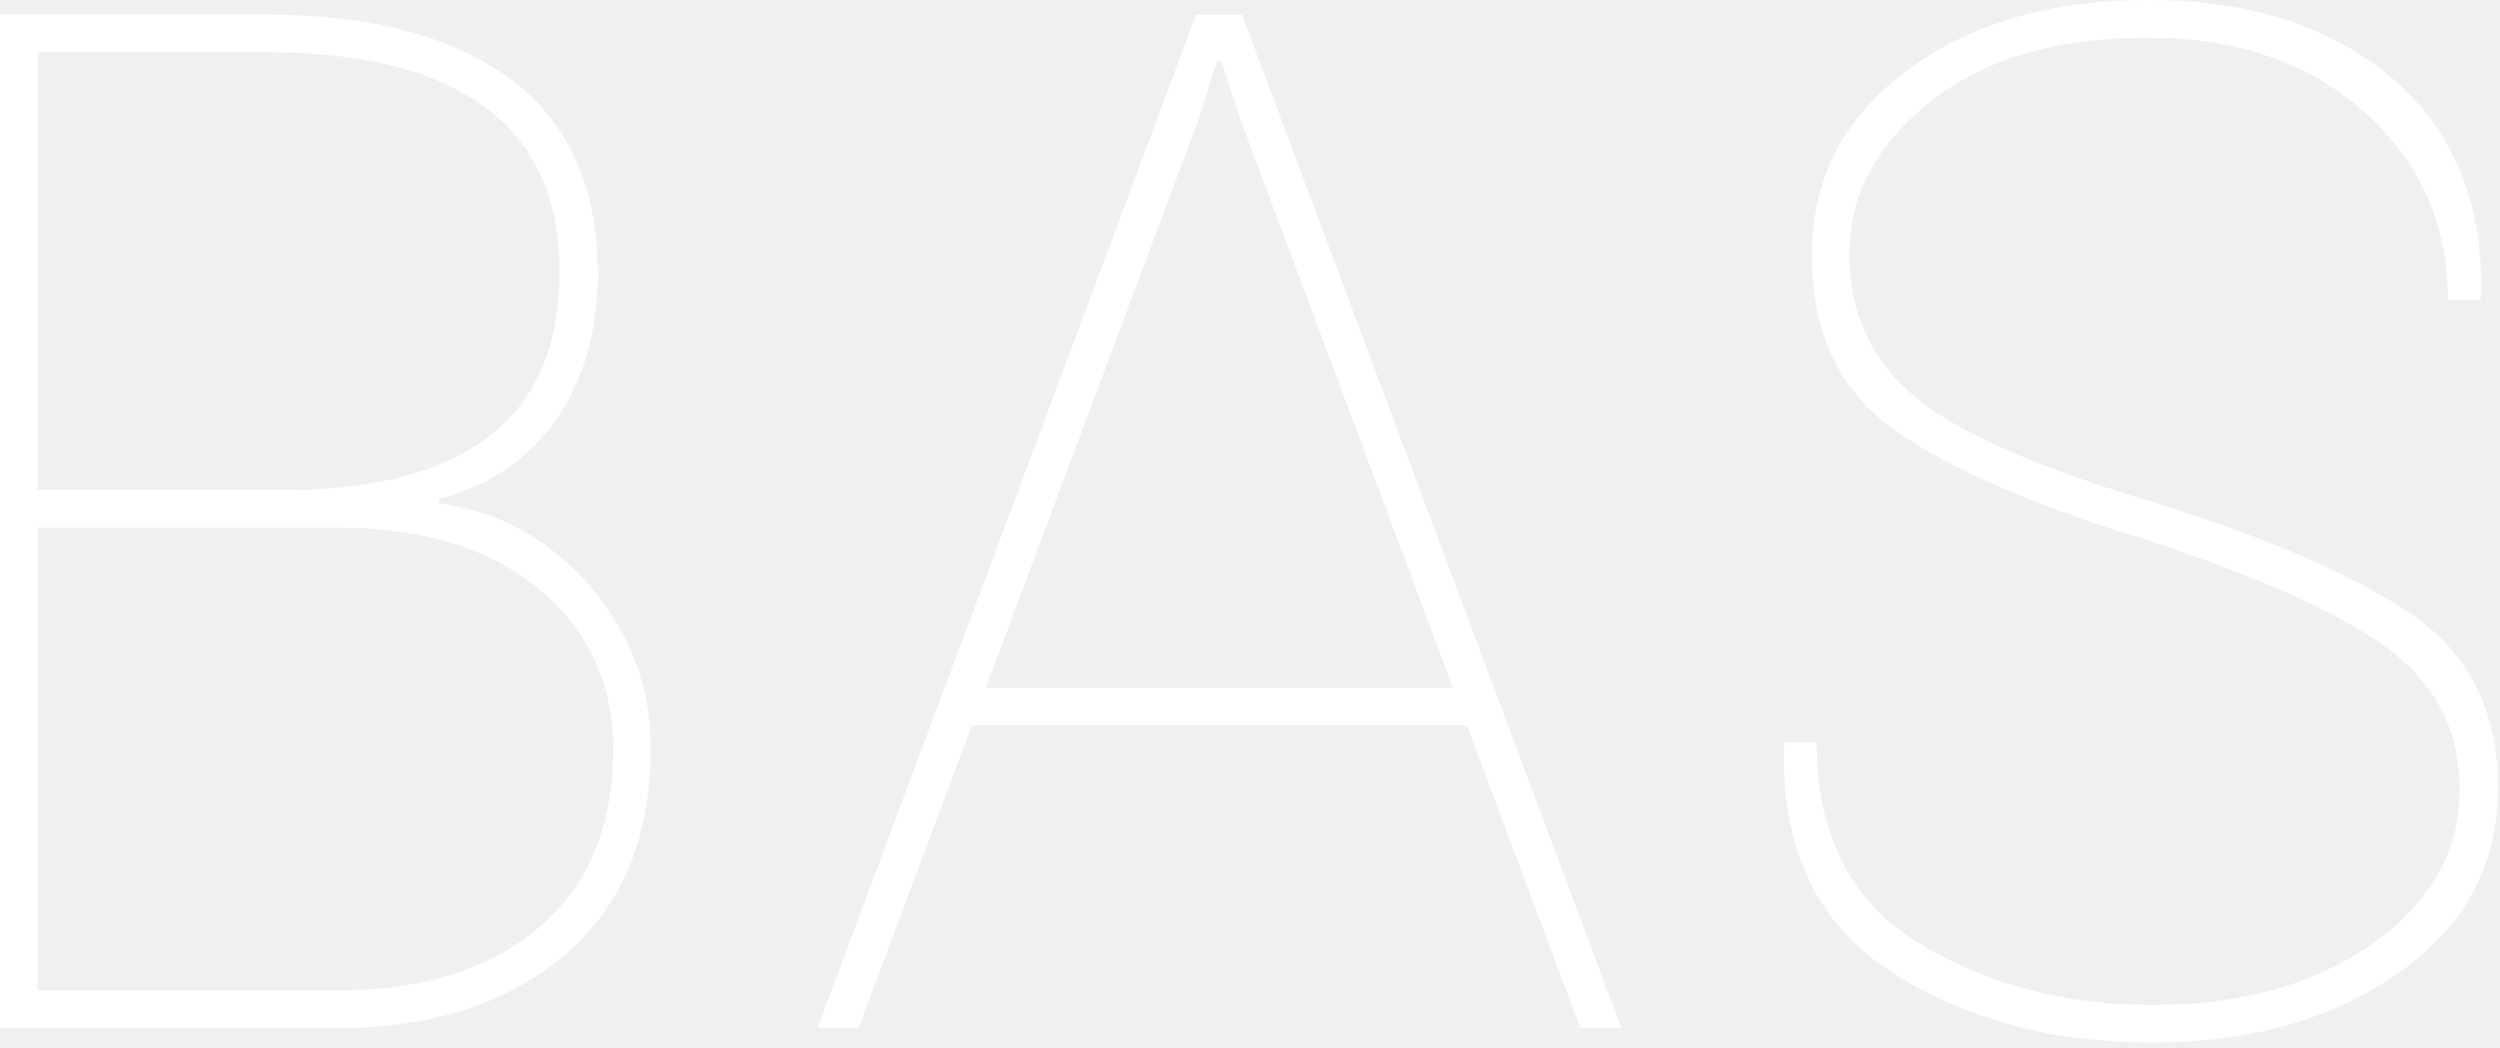
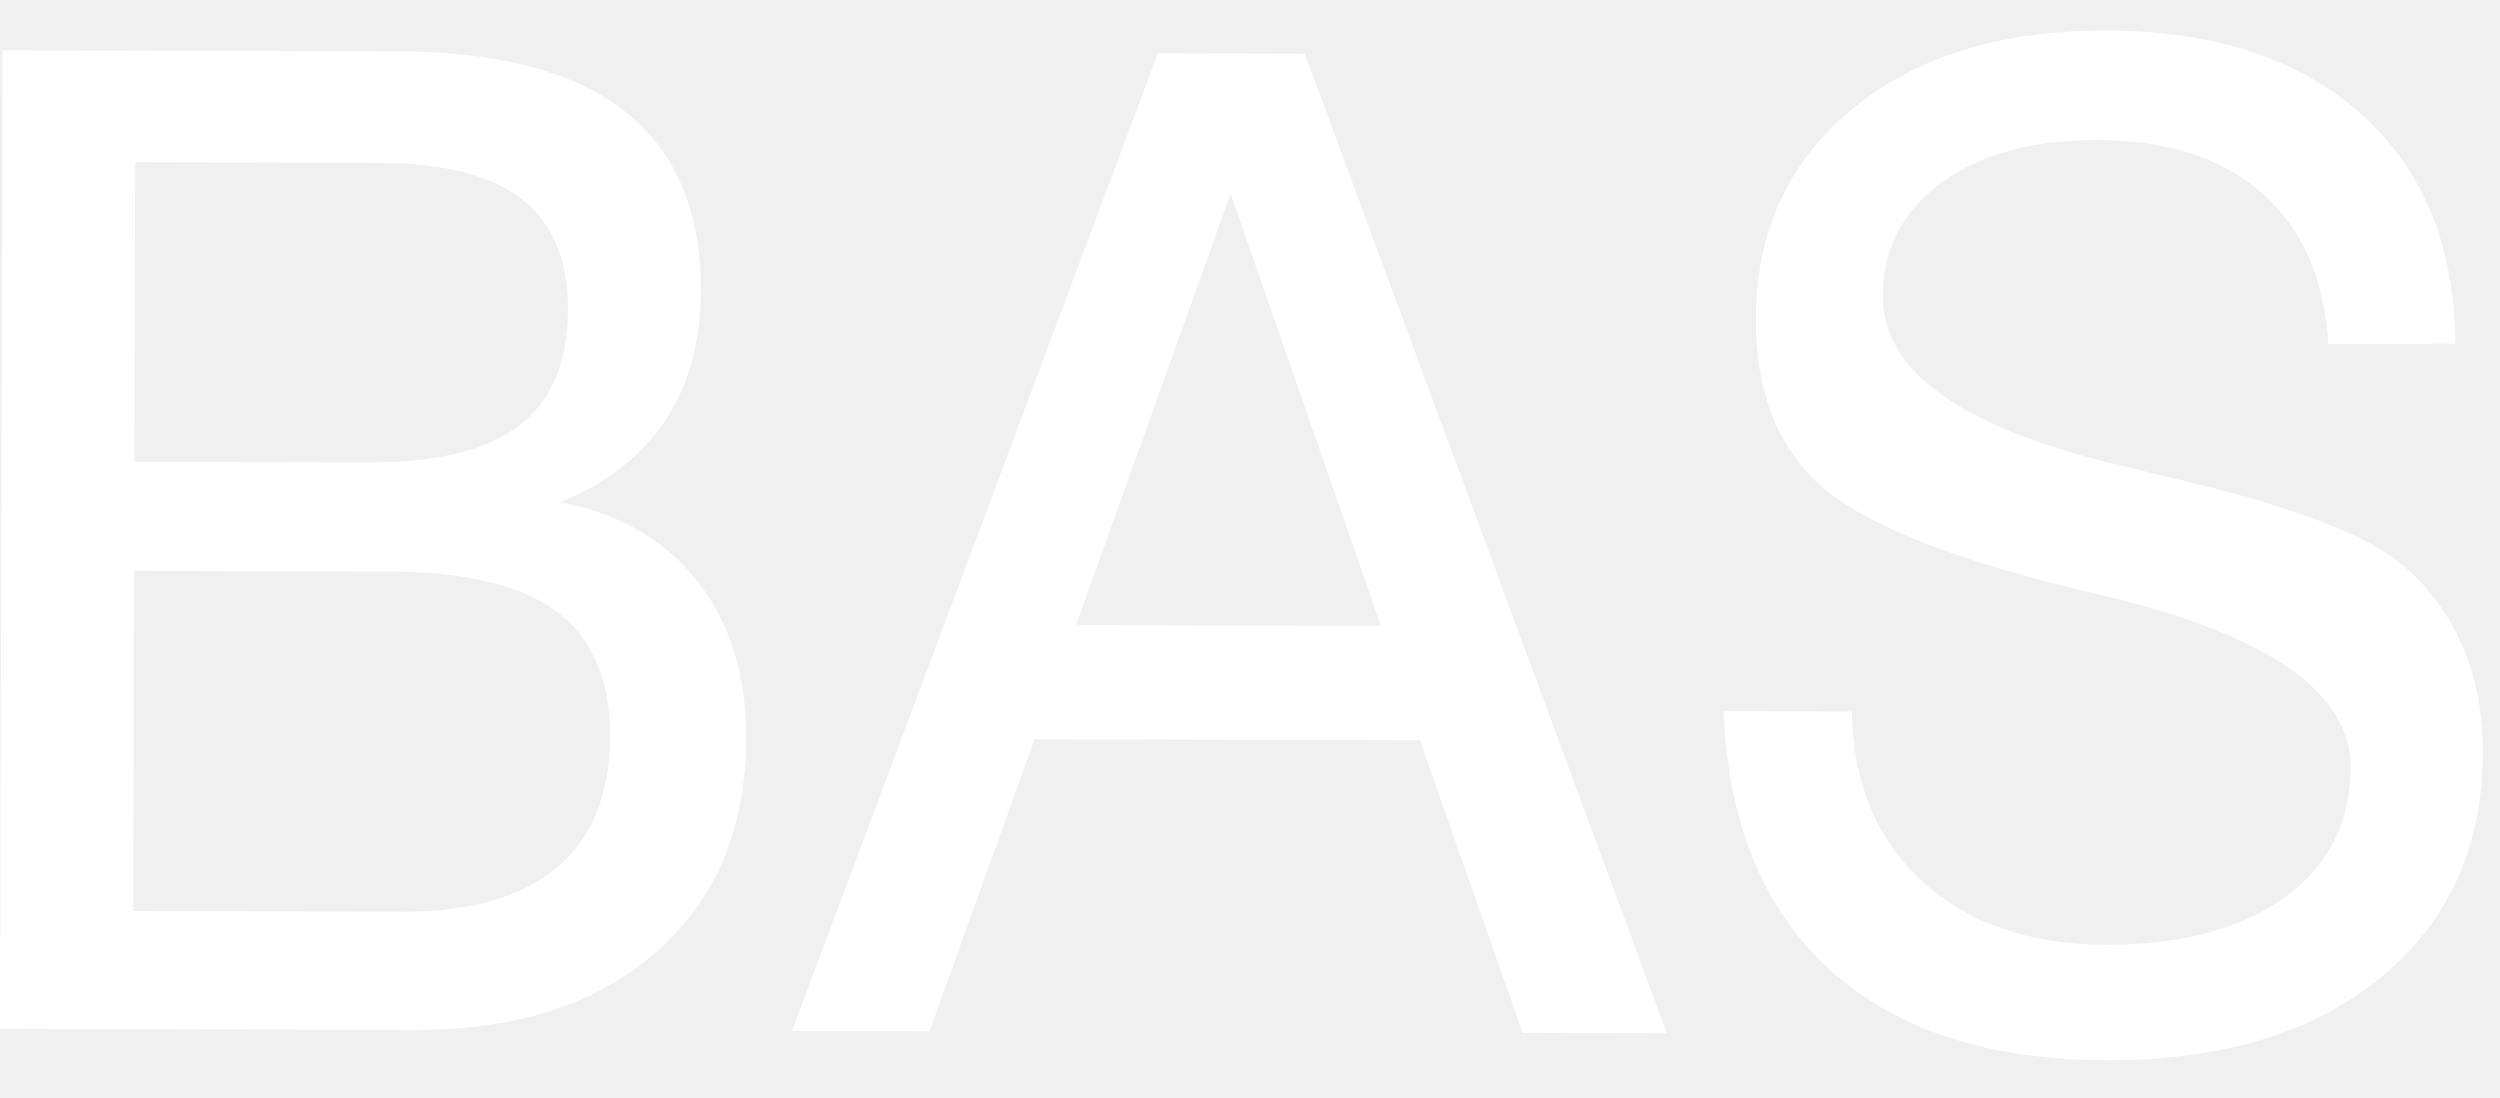
- <svg xmlns="http://www.w3.org/2000/svg" clip-rule="evenodd" fill-rule="evenodd" stroke-linejoin="round" stroke-miterlimit="2" viewBox="0 0 346 145">
-   <g fill="#fff" fill-rule="nonzero">
-     <path d="m0 .416v15.373h9.964c2.835 0 5.07-.701 6.704-2.103 1.633-1.403 2.45-3.36 2.45-5.873 0-2.219-.824-4.006-2.473-5.363-1.65-1.356-3.876-2.034-6.681-2.034zm0-1.249h8.507c2.913-.045 5.113-.67 6.6-1.872 1.488-1.202 2.231-2.997 2.231-5.386 0-2.405-.82-4.219-2.462-5.445-1.642-1.225-4.064-1.837-7.271-1.837h-7.605zm-1.248 17.871v-33.66h8.853c3.484 0 6.188.717 8.115 2.15 1.926 1.433 2.889 3.592 2.889 6.473 0 1.881-.458 3.483-1.375 4.809-.917 1.325-2.215 2.211-3.895 2.658l-.024.139c1.989.262 3.661 1.175 5.017 2.739 1.356 1.565 2.034 3.372 2.034 5.422 0 2.943-.951 5.224-2.854 6.842-1.904 1.619-4.42 2.428-7.548 2.428z" transform="matrix(4.16667 0 0 4.16667 5.201357 71.28244)" />
-     <path d="m0 11.049h15.512l-7.051-18.841-.648-1.965h-.138l-.624 1.965zm15.974 1.249h-16.437l-3.767 10.056h-1.365l12.576-33.659h1.526l12.599 33.659h-1.364z" transform="matrix(4.16667 0 0 4.16667 136.4515 49.13242)" />
-     <path d="m0 17.8c0-1.926-.79-3.479-2.37-4.658s-4.274-2.393-8.079-3.641c-3.792-1.156-6.585-2.382-8.381-3.676-1.795-1.295-2.693-3.213-2.693-5.756 0-2.528 1.052-4.574 3.156-6.138 2.103-1.564 4.773-2.346 8.01-2.346 3.36 0 6.06.863 8.102 2.589s3.032 4.138 2.971 7.235l-.046.139h-1.064c0-2.512-.924-4.592-2.774-6.242-1.849-1.649-4.246-2.473-7.189-2.473-3.037 0-5.449.713-7.236 2.138-1.788 1.426-2.681 3.11-2.681 5.052s.719 3.517 2.161 4.727c1.441 1.21 4.127 2.393 8.056 3.549 3.823 1.202 6.665 2.45 8.531 3.745 1.864 1.294 2.797 3.198 2.797 5.71 0 2.558-1.102 4.608-3.306 6.149s-4.924 2.312-8.16 2.312c-3.375 0-6.281-.79-8.716-2.37s-3.614-4.065-3.536-7.455l.046-.139h1.04c0 3.051 1.125 5.267 3.375 6.646 2.25 1.38 4.846 2.07 7.791 2.07 2.943 0 5.379-.683 7.304-2.046 1.927-1.365 2.891-3.071 2.891-5.121" transform="matrix(4.16667 0 0 4.16667 340.4266 35.06574)" />
+ <svg xmlns="http://www.w3.org/2000/svg" fill="none" height="18" viewBox="0 0 41 18" width="41">
+   <clipPath id="a">
+     <path d="m0 .5h40.731v17h-40.731z" />
+   </clipPath>
+   <g clip-path="url(#a)" fill="#fff">
+     <path d="m2.203 7.574 3.825.01c1.126.003 1.954-.198 2.486-.604.531-.405.798-1.04.801-1.904.002-.813-.251-1.417-.758-1.811-.508-.394-1.288-.592-2.341-.594l-3.999-.01zm-.019 7.366 4.424.012c1.111.002 1.954-.24 2.53-.729.575-.489.864-1.202.867-2.139.002-.93-.289-1.613-.872-2.051-.584-.437-1.504-.657-2.76-.661l-4.173-.011zm-2.184 1.934.042-16.05 6.472.017c1.663.005 2.91.335 3.74.99.83.657 1.243 1.634 1.24 2.935-.002.835-.197 1.545-.583 2.129-.387.584-.962 1.031-1.725 1.341.966.184 1.716.617 2.252 1.297.536.681.802 1.54.8 2.579-.004 1.468-.493 2.632-1.469 3.494-.976.862-2.299 1.29-3.97 1.286z" />
+     <path d="m17.647 10.252 5.001.013-2.466-7.089zm-4.659 6.656 6.002-16.034 2.408.007 5.94 16.065-2.365-.006-1.687-4.799-6.32-.017-1.723 4.79z" />
+     <path d="m28.267 11.663 2.103.006c.019 1.162.403 2.089 1.153 2.781.75.692 1.753 1.04 3.01 1.043 1.242.003 2.221-.256 2.938-.777.717-.521 1.076-1.232 1.079-2.133.003-1.227-1.338-2.164-4.024-2.81-.16-.037-.283-.067-.37-.088-2.178-.521-3.617-1.101-4.316-1.738-.699-.638-1.047-1.541-1.044-2.711.004-1.431.53-2.579 1.578-3.444 1.048-.865 2.44-1.296 4.176-1.291 1.772.005 3.166.464 4.181 1.378 1.014.914 1.527 2.167 1.537 3.758l-2.081.005c-.07-1.075-.433-1.901-1.089-2.476-.656-.575-1.554-.865-2.694-.868-1.068-.003-1.923.229-2.562.696-.641.467-.962 1.089-.964 1.866-.003 1.242 1.316 2.172 3.959 2.789.392.096.693.169.904.22.044.008.12.026.229.055 1.728.419 2.874.868 3.439 1.349.428.365.753.807.977 1.326.223.52.335 1.1.333 1.739-.004 1.547-.561 2.777-1.671 3.689-1.11.912-2.61 1.366-4.498 1.361-1.947-.005-3.462-.501-4.545-1.488-1.083-.987-1.663-2.399-1.738-4.238z" />
  </g>
</svg>
